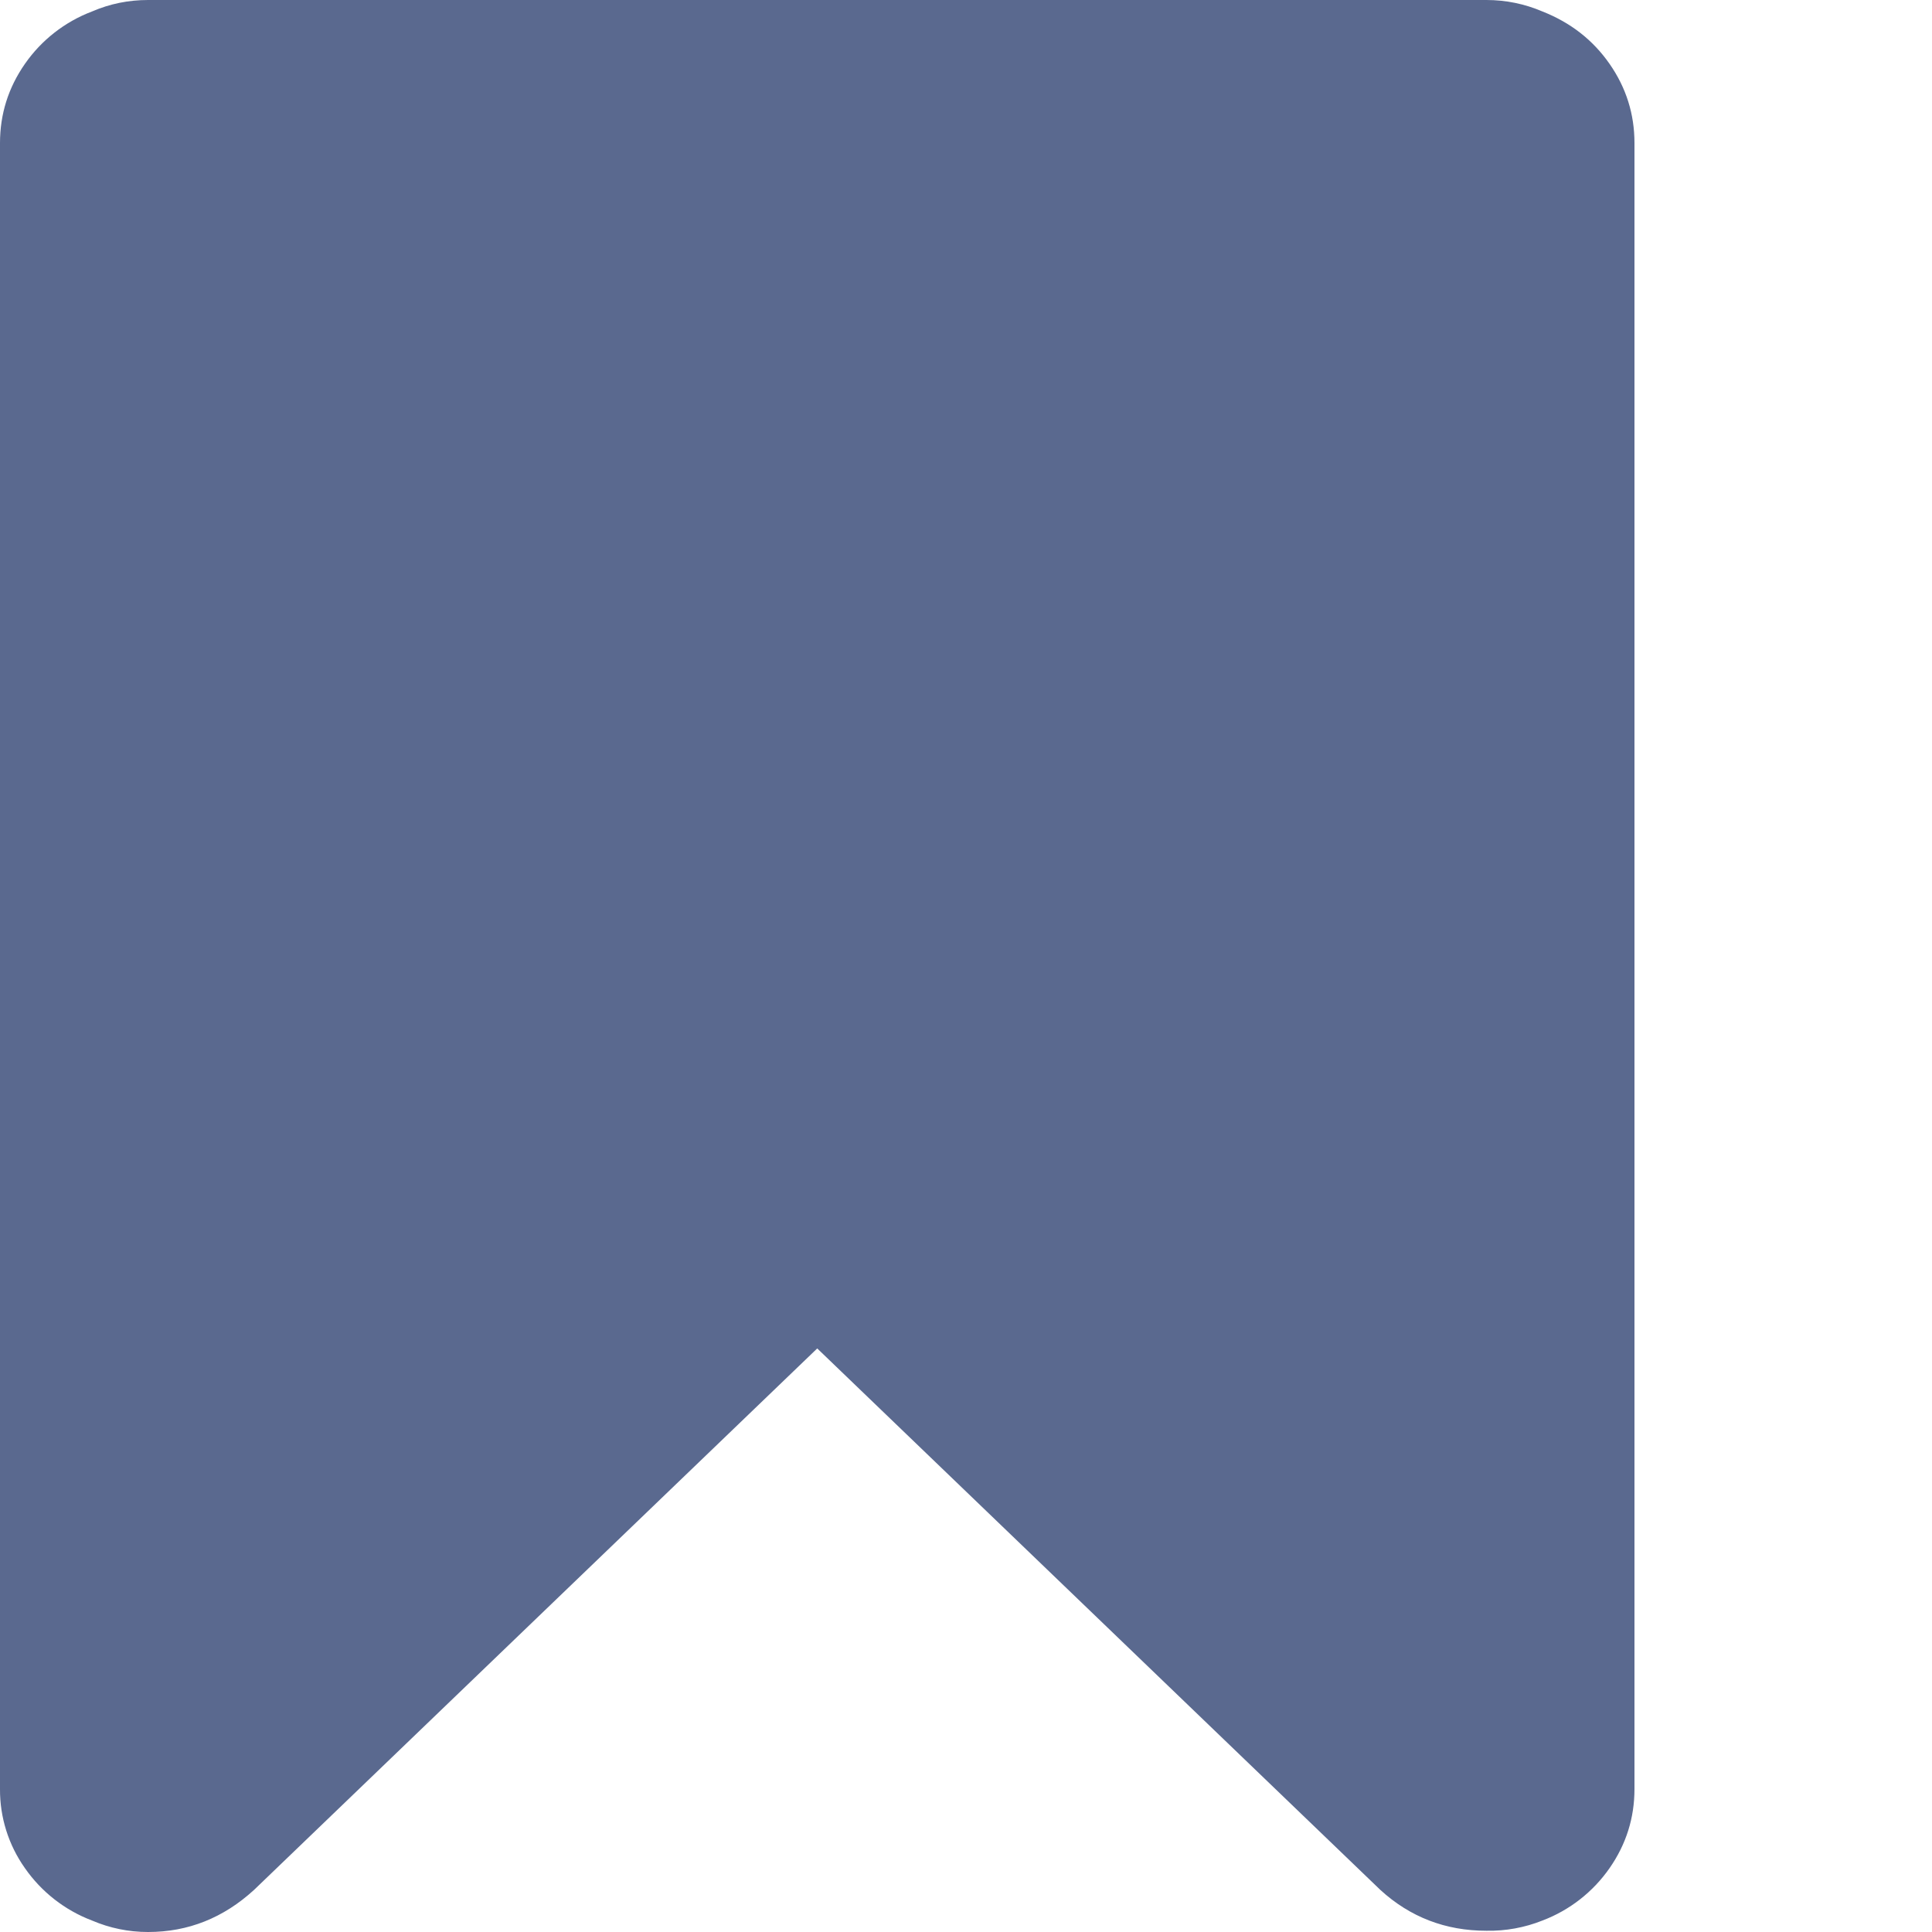
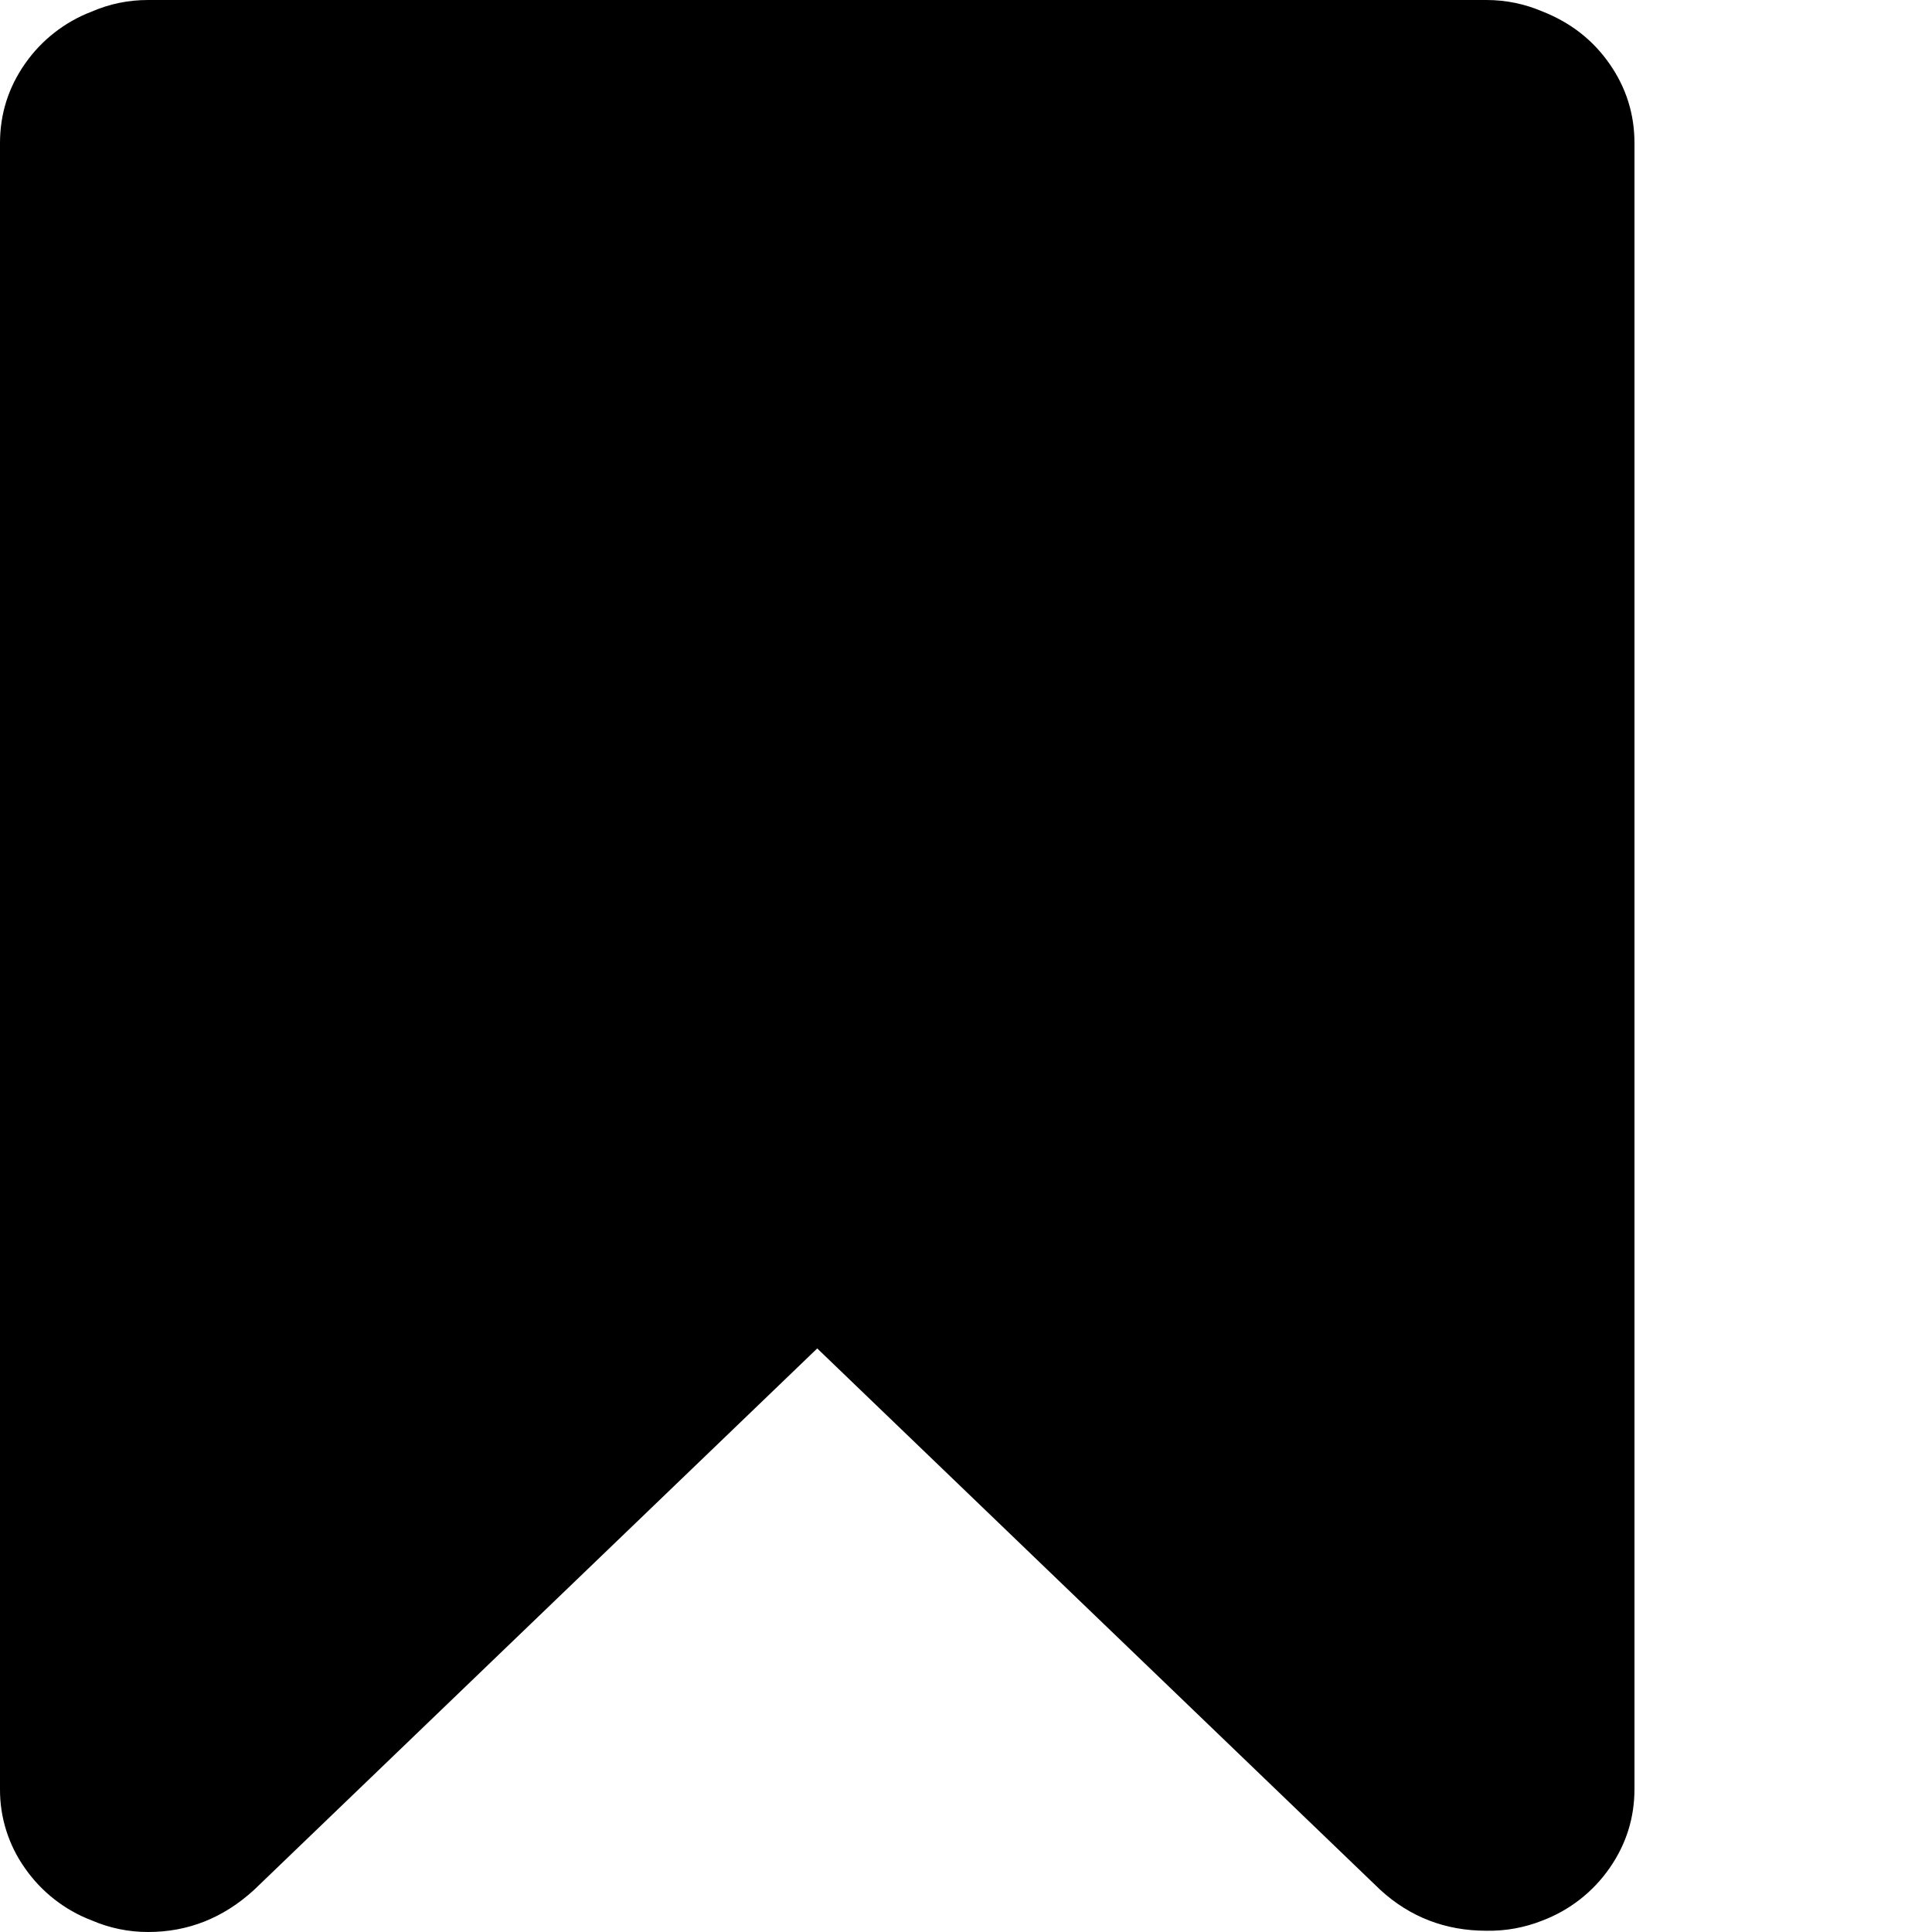
- <svg xmlns="http://www.w3.org/2000/svg" width="100" height="100" viewBox="0 0 20 20">
-   <path d="M15.387 0c.202 0 .396.04.581.119.291.115.522.295.694.542.172.247.258.52.258.82v17.038c0 .3-.086.573-.258.82a1.49 1.49 0 0 1-.694.542 1.49 1.49 0 0 1-.581.106c-.423 0-.79-.141-1.098-.423L8.46 13.959l-5.83 5.605c-.317.29-.682.436-1.097.436-.202 0-.396-.04-.581-.119a1.49 1.49 0 0 1-.694-.542A1.402 1.402 0 0 1 0 18.52V1.481c0-.3.086-.573.258-.82A1.49 1.49 0 0 1 .952.119C1.137.039 1.33 0 1.533 0h13.854Z" fill="#5A698F" />
+ <svg xmlns="http://www.w3.org/2000/svg" viewBox="0 0 20 20">
+   <path d="M15.387 0c.202 0 .396.04.581.119.291.115.522.295.694.542.172.247.258.52.258.82v17.038c0 .3-.086.573-.258.82a1.49 1.49 0 0 1-.694.542 1.49 1.49 0 0 1-.581.106c-.423 0-.79-.141-1.098-.423L8.46 13.959l-5.83 5.605c-.317.29-.682.436-1.097.436-.202 0-.396-.04-.581-.119a1.49 1.49 0 0 1-.694-.542A1.402 1.402 0 0 1 0 18.52V1.481c0-.3.086-.573.258-.82A1.49 1.49 0 0 1 .952.119C1.137.039 1.33 0 1.533 0h13.854Z" />
</svg>
